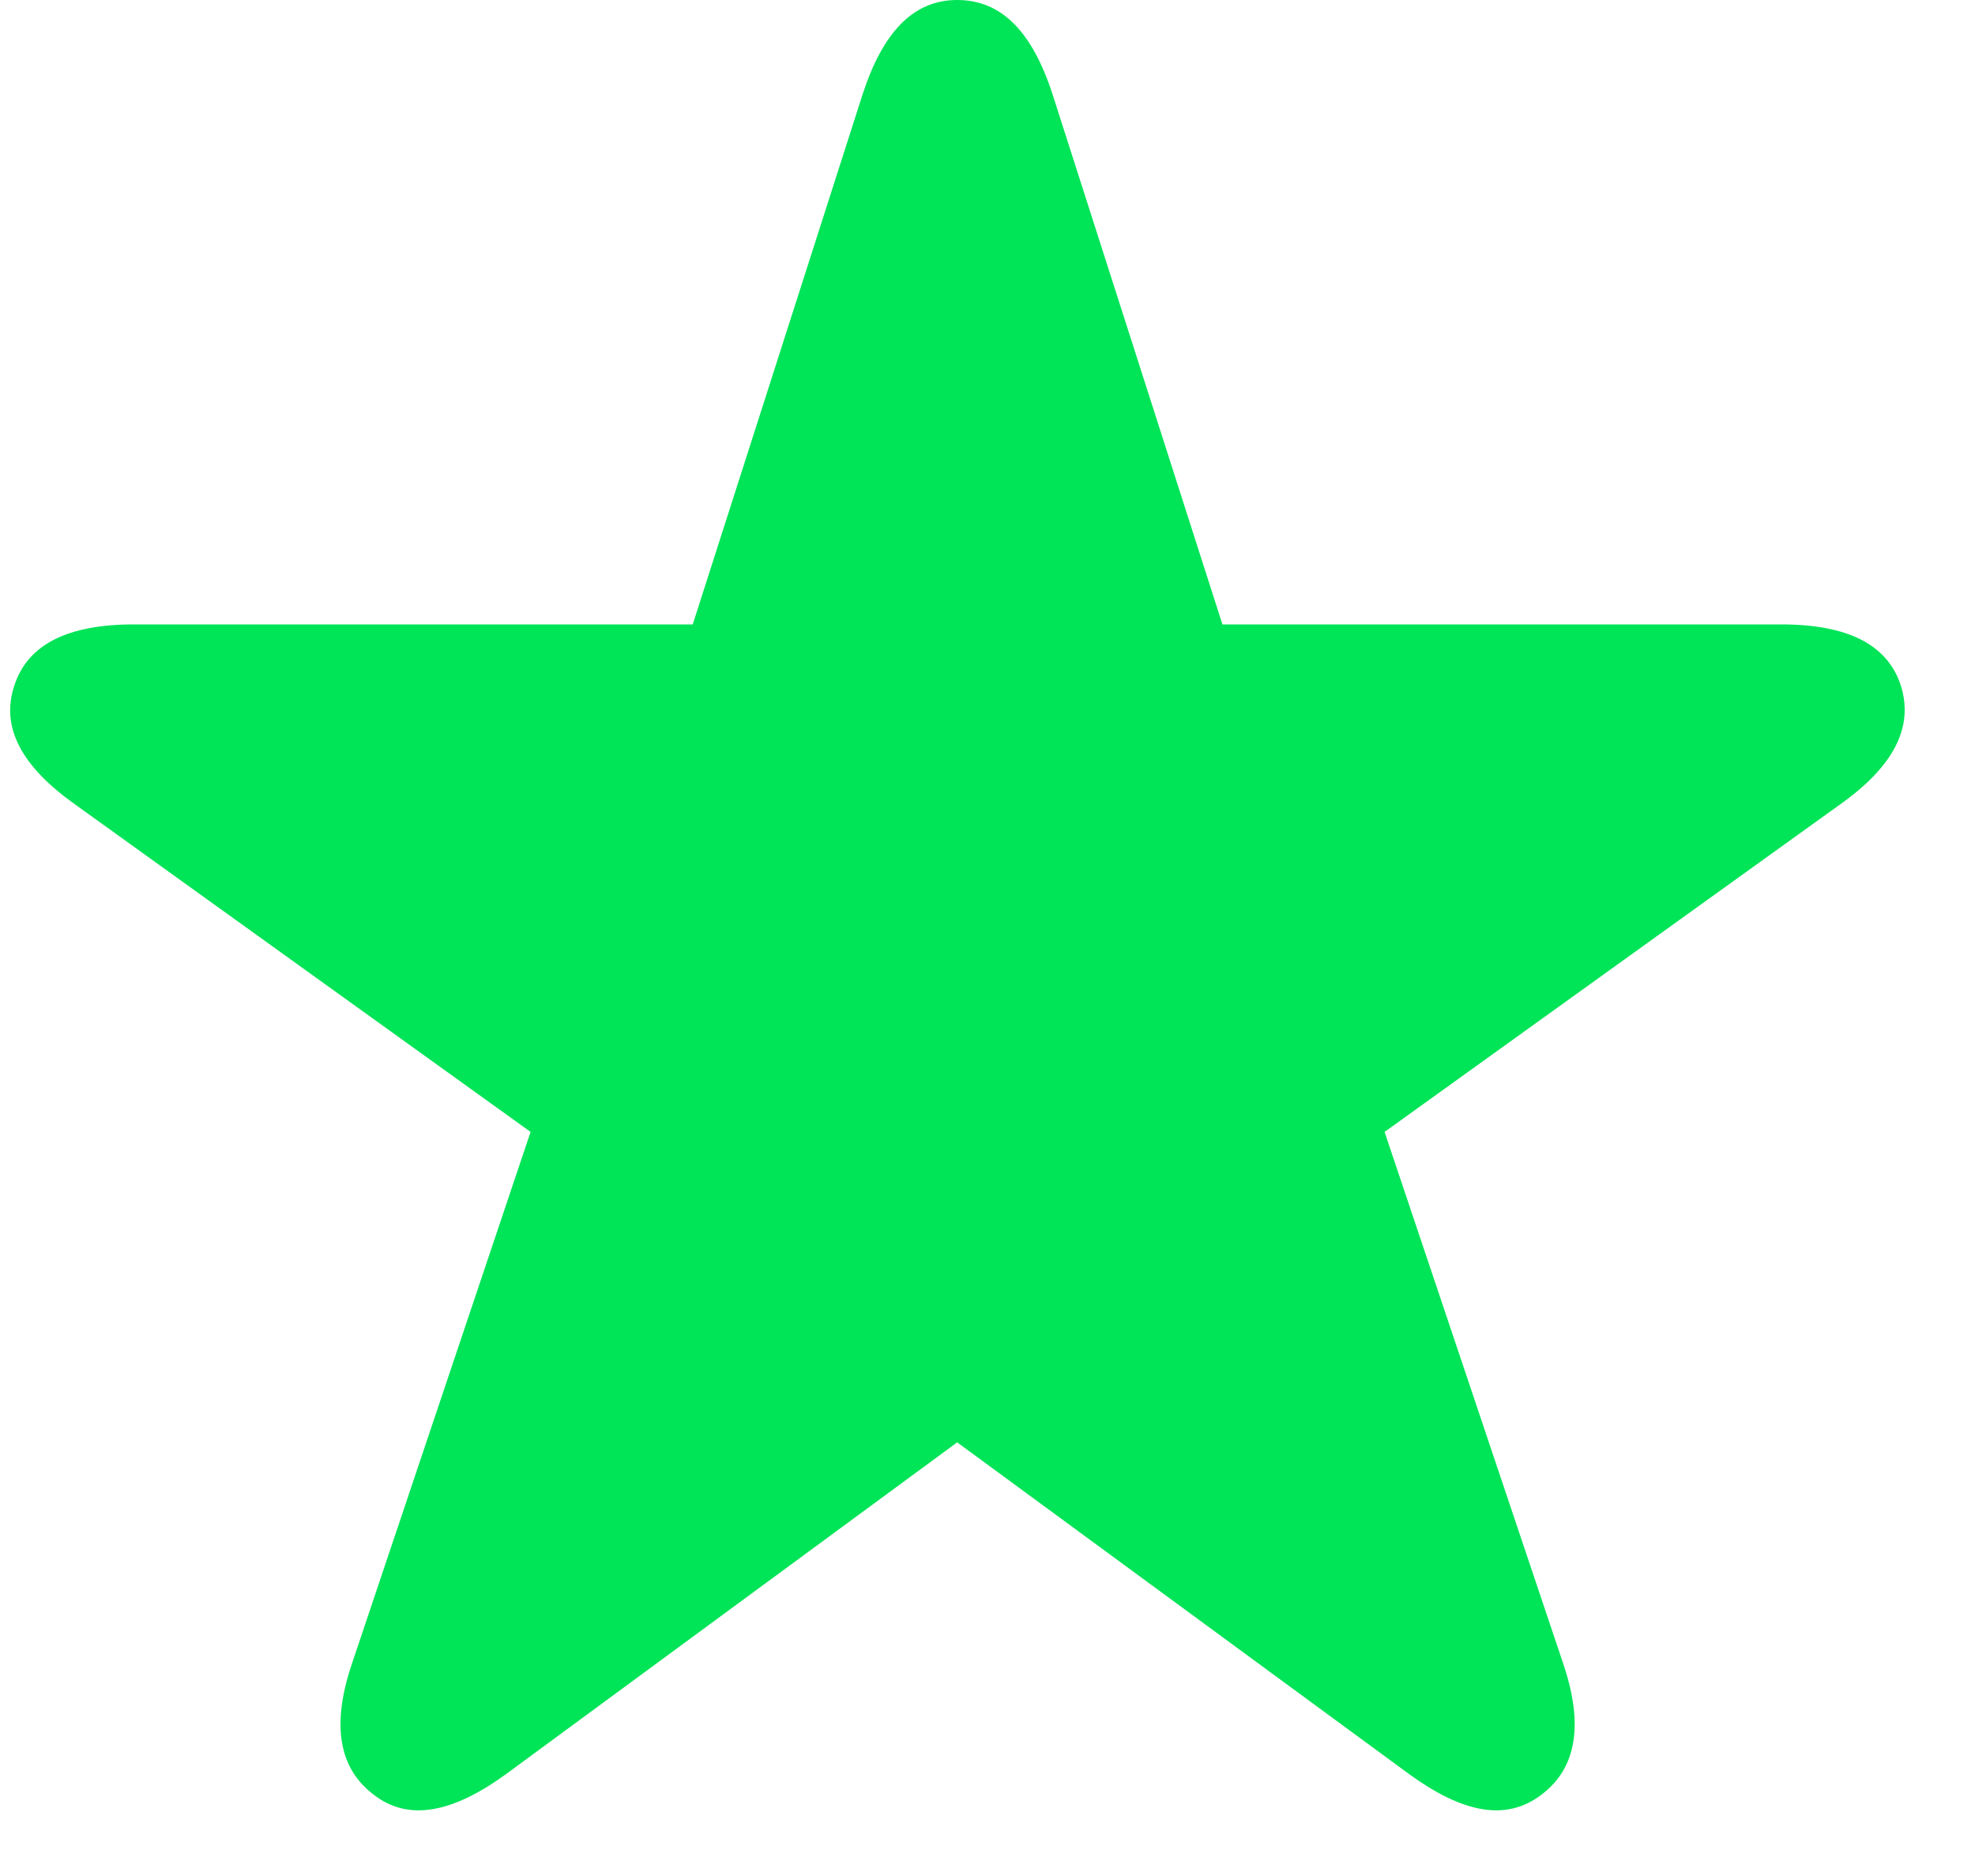
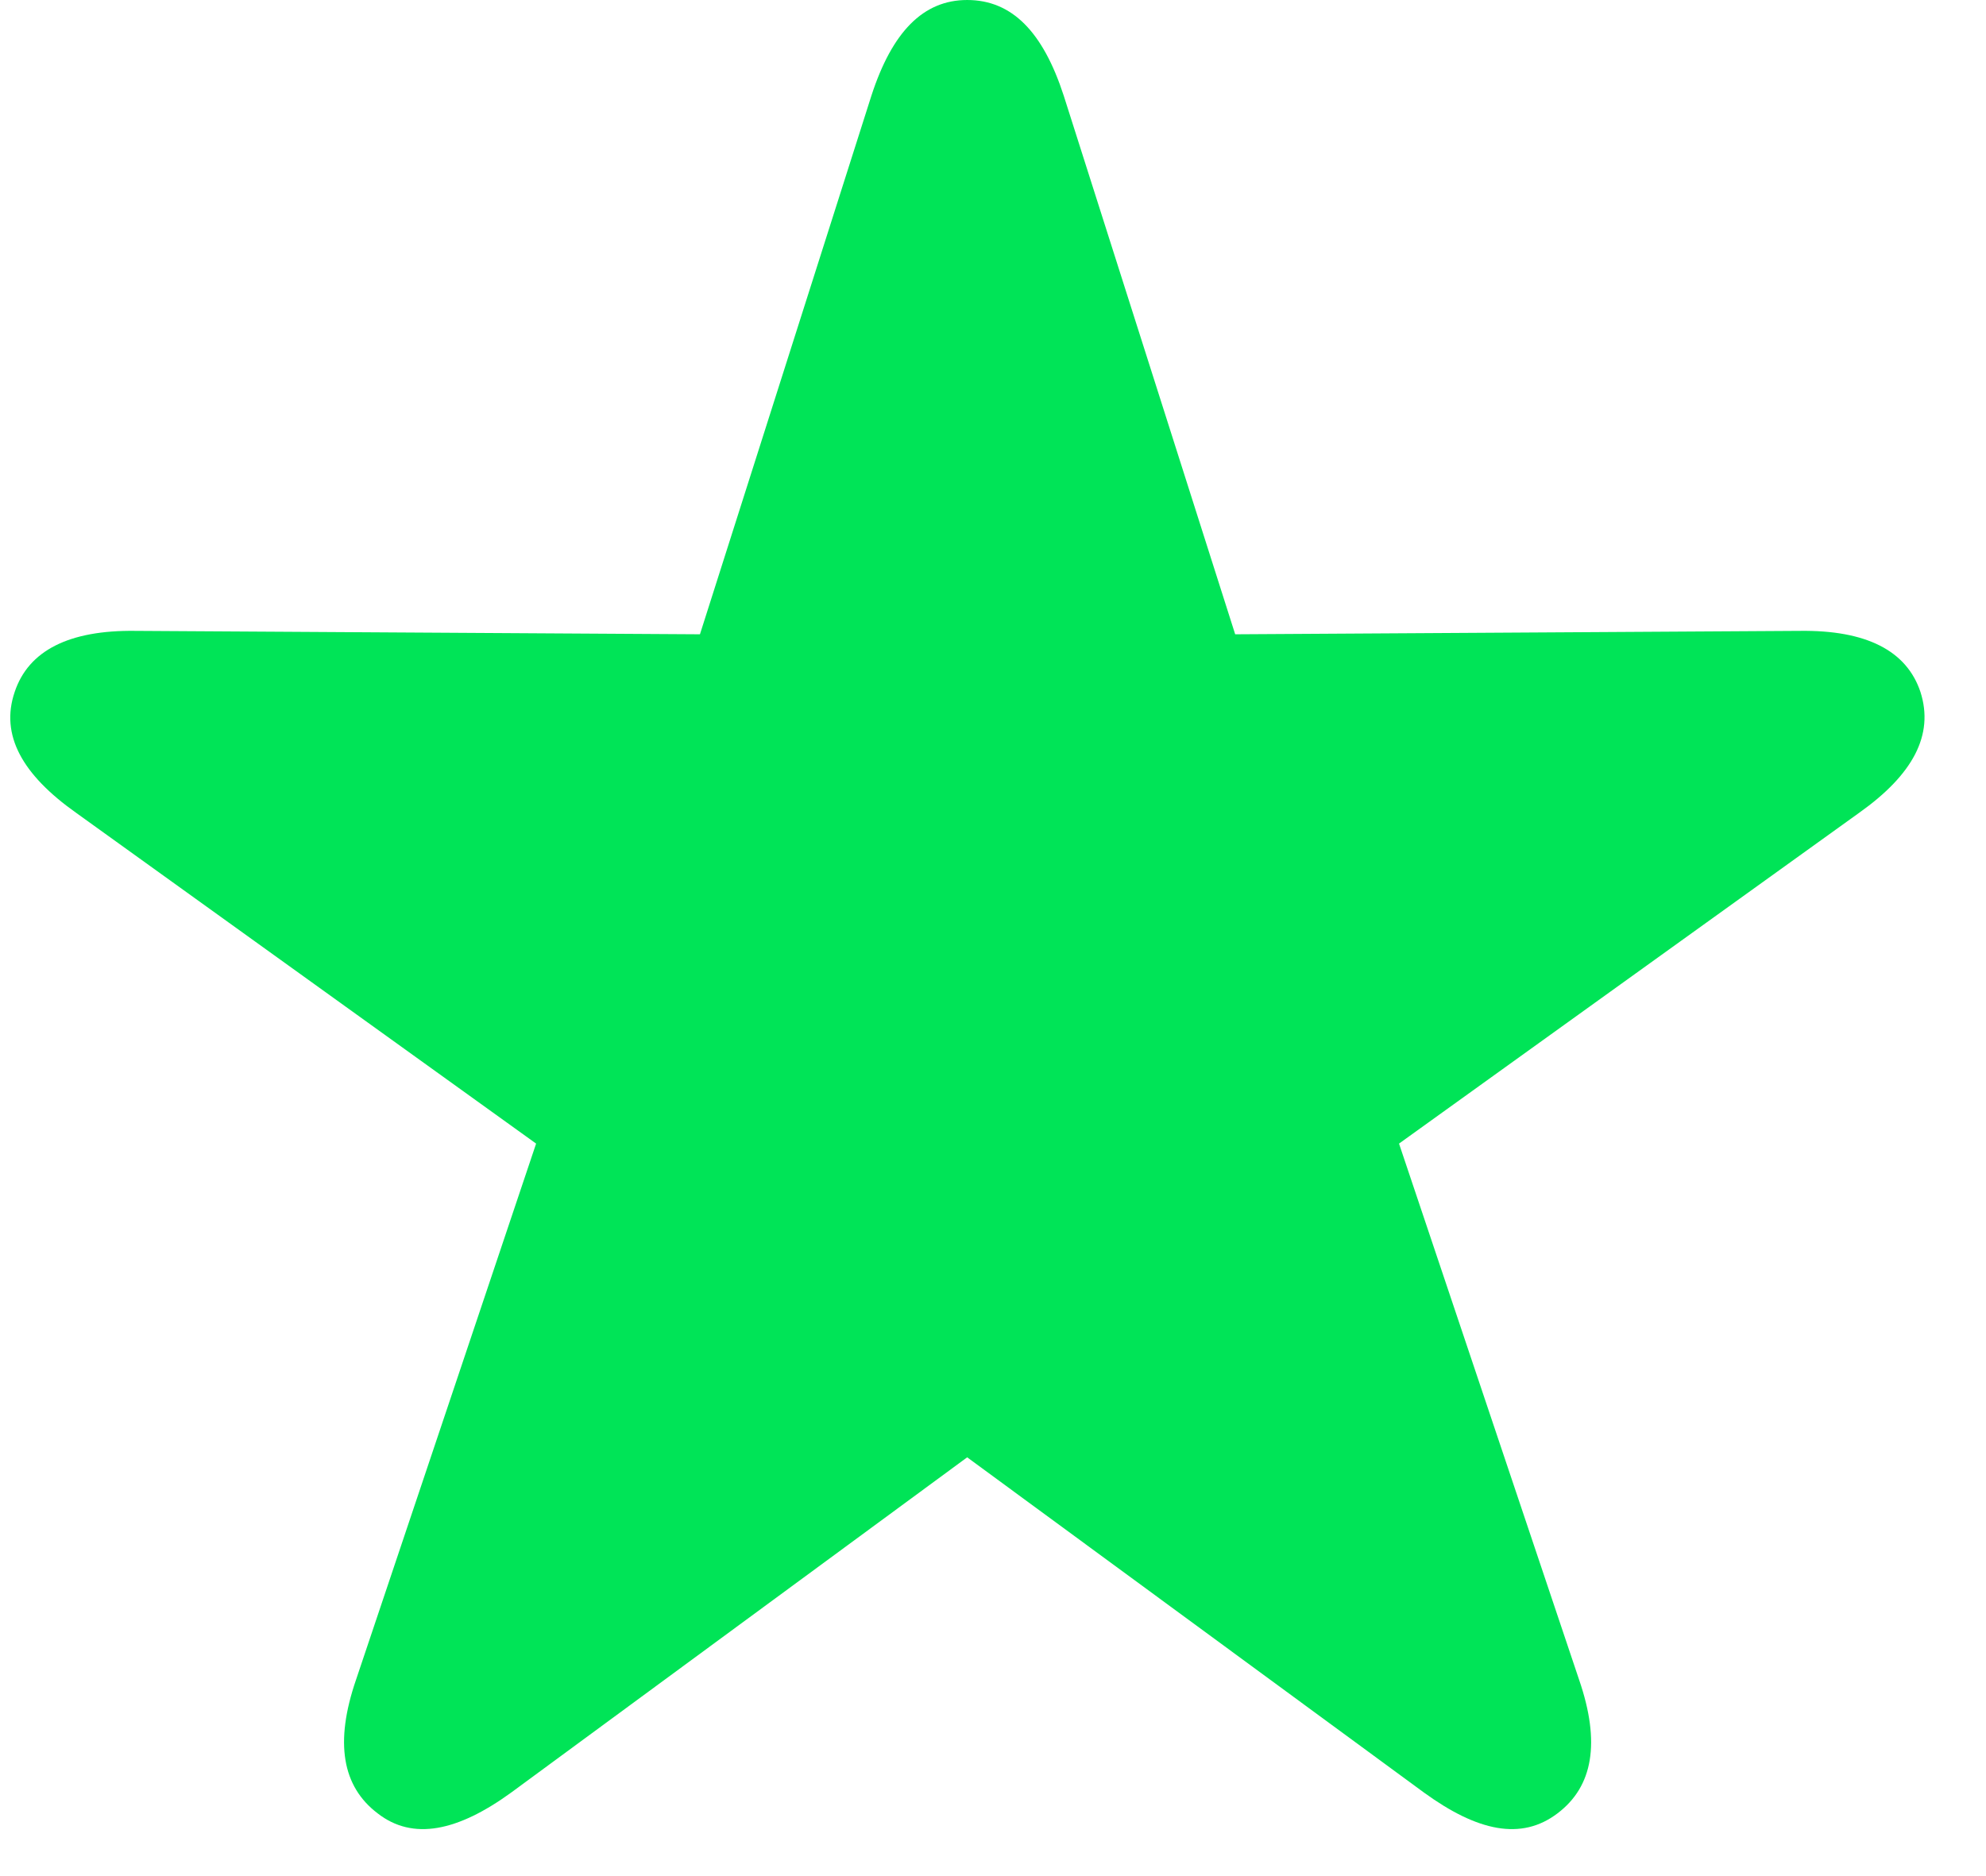
- <svg xmlns="http://www.w3.org/2000/svg" width="20" height="19" viewBox="0 0 20 19" fill="none">
-   <path d="M3.784 18.176C3.43 17.909 3.352 17.468 3.568 16.837L5.373 11.464L0.76 8.147C0.225 7.767 -3.76701e-05 7.369 0.147 6.937C0.285 6.523 0.691 6.324 1.356 6.324H7.015L8.734 0.959C8.941 0.32 9.252 0 9.693 0C10.142 0 10.453 0.32 10.66 0.959L12.379 6.324H18.038C18.703 6.324 19.109 6.523 19.247 6.937C19.386 7.369 19.169 7.767 18.634 8.147L14.021 11.464L15.826 16.837C16.042 17.468 15.964 17.909 15.61 18.176C15.248 18.453 14.807 18.358 14.271 17.969L9.693 14.608L5.123 17.969C4.587 18.358 4.138 18.453 3.784 18.176Z" fill="#00E457" />
+ <svg xmlns="http://www.w3.org/2000/svg" width="18" height="17" viewBox="0 0 18 17" fill="none">
+   <path d="M3.422 16.438C3.102 16.195 3.031 15.797 3.227 15.227L4.859 10.367L0.688 7.367C0.203 7.023 0 6.664 0.133 6.273C0.258 5.898 0.625 5.711 1.227 5.719L6.344 5.75L7.898 0.867C8.086 0.289 8.367 0 8.766 0C9.172 0 9.453 0.289 9.641 0.867L11.195 5.75L16.312 5.719C16.914 5.711 17.281 5.898 17.406 6.273C17.531 6.664 17.336 7.023 16.852 7.367L12.68 10.367L14.312 15.227C14.508 15.797 14.438 16.195 14.117 16.438C13.789 16.688 13.391 16.602 12.906 16.25L8.766 13.211L4.633 16.25C4.148 16.602 3.742 16.688 3.422 16.438Z" fill="#00E457" />
</svg>
